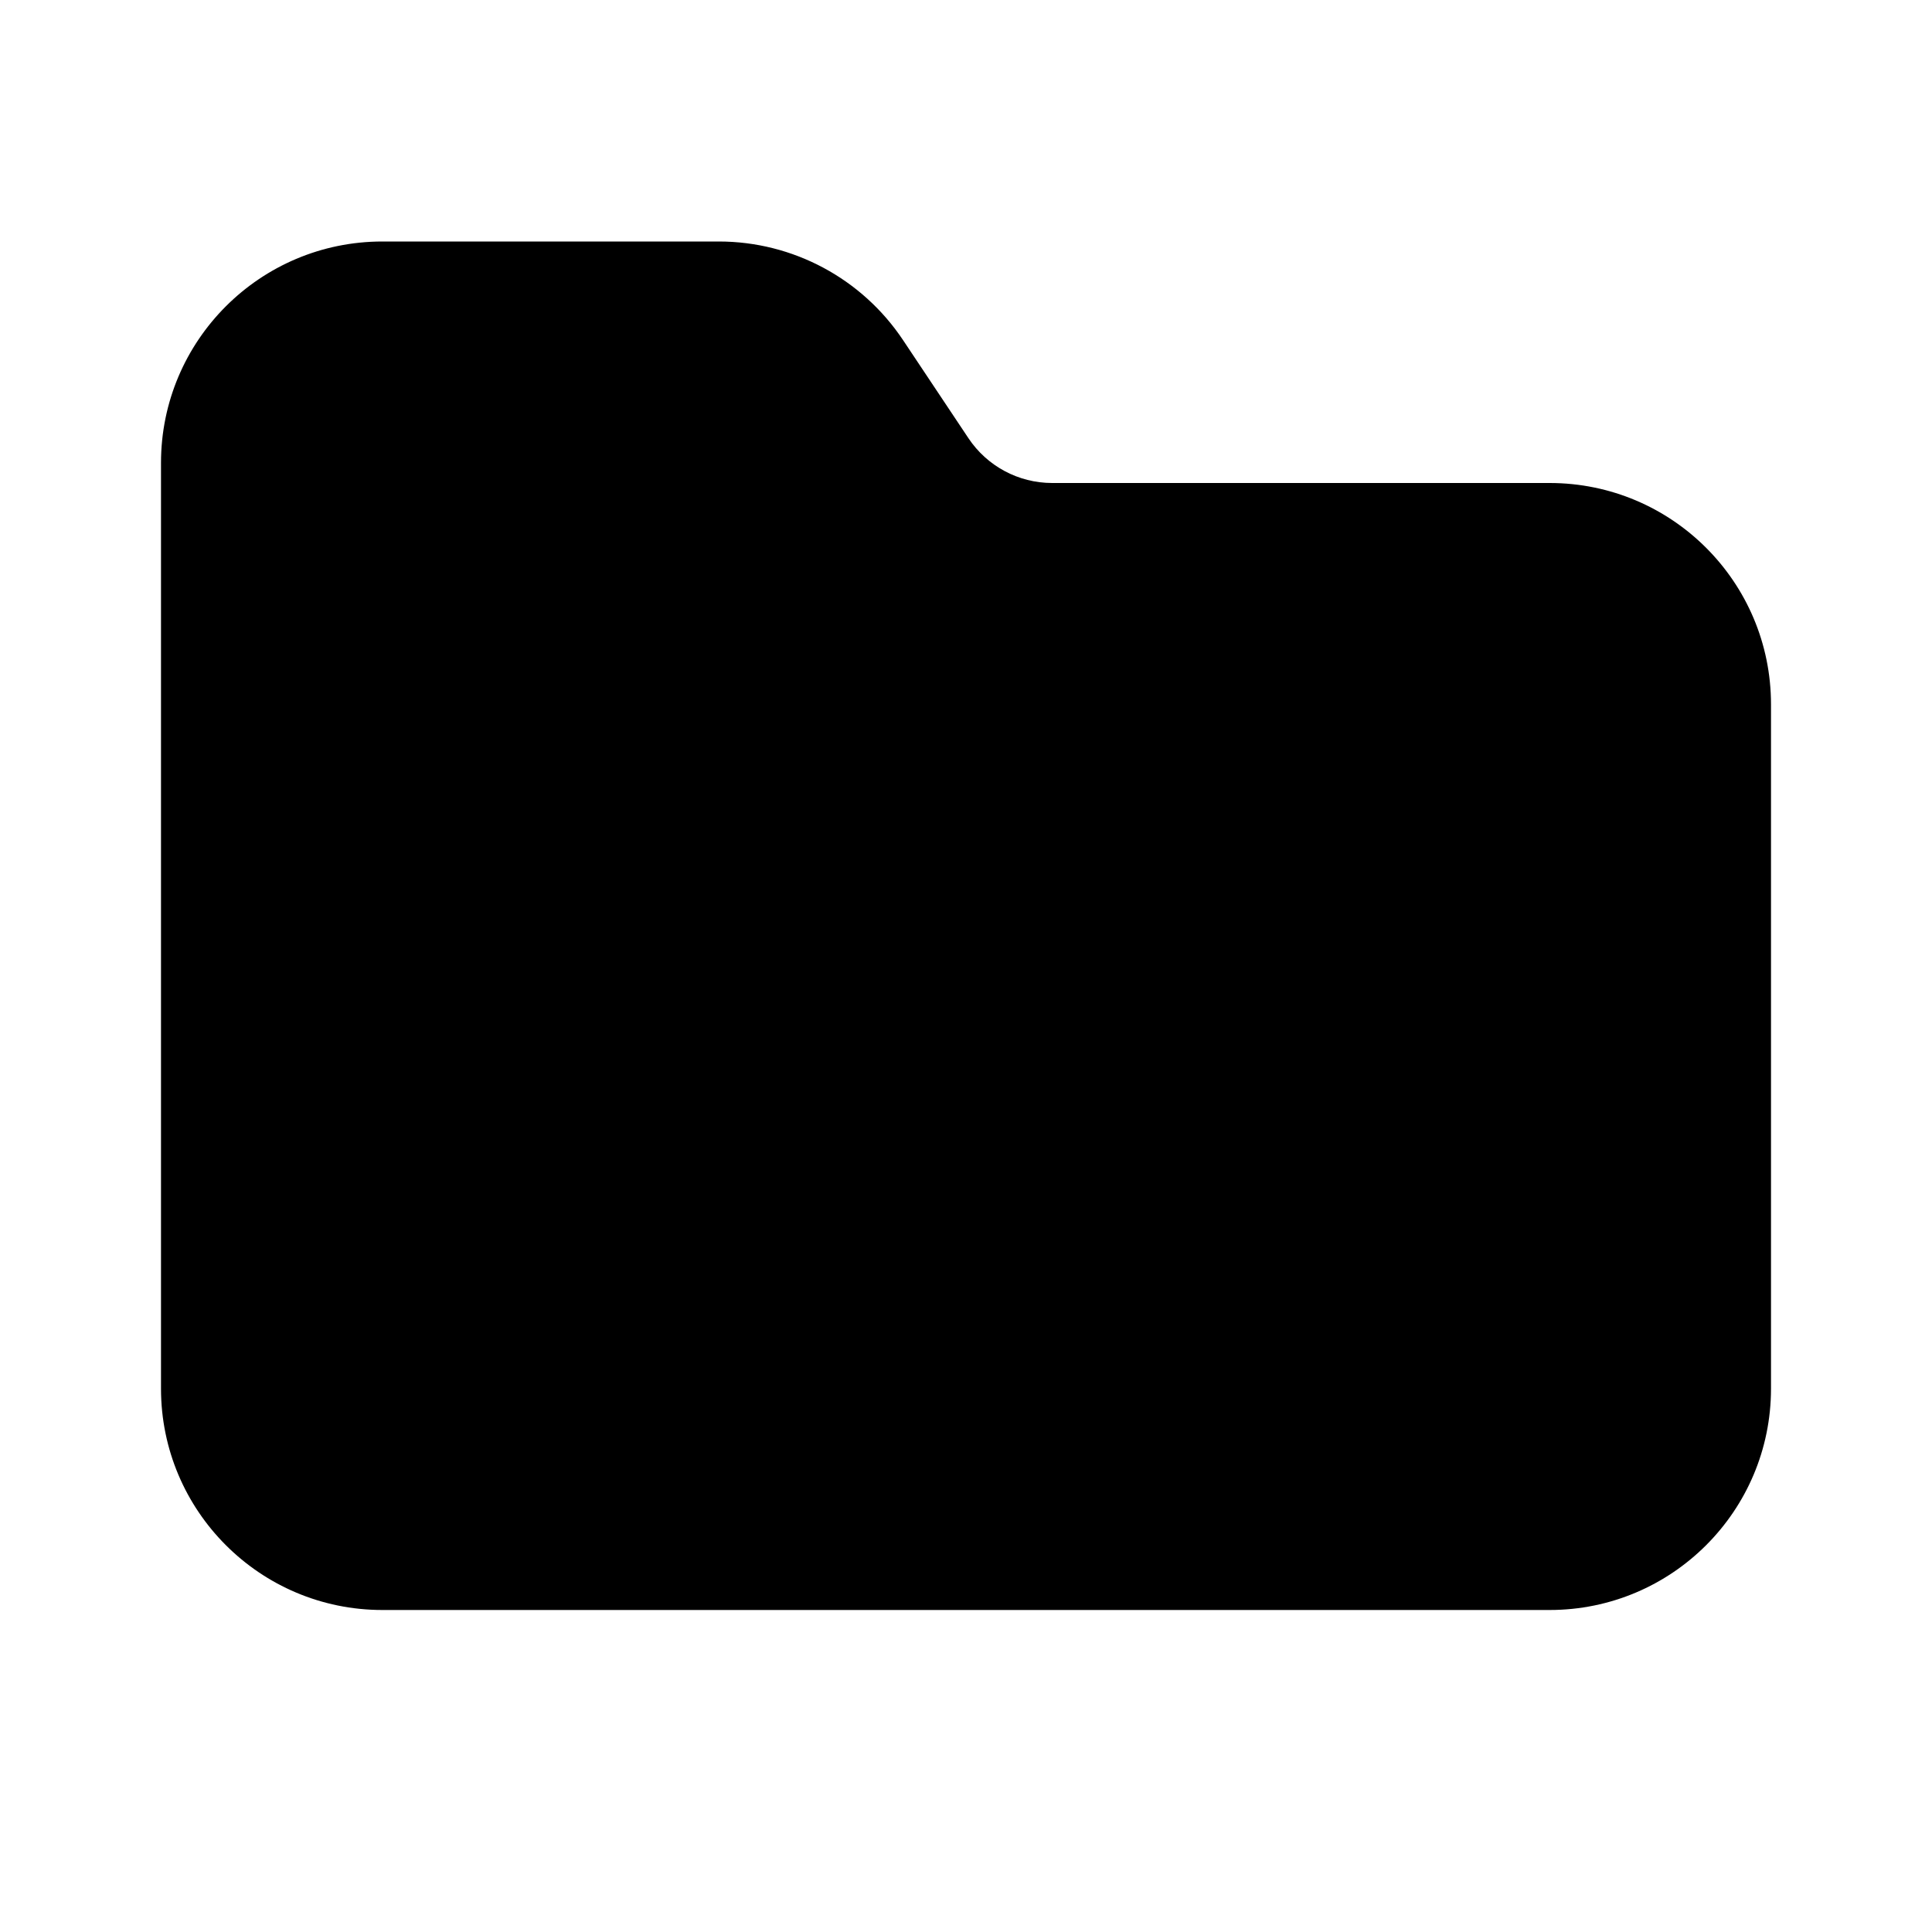
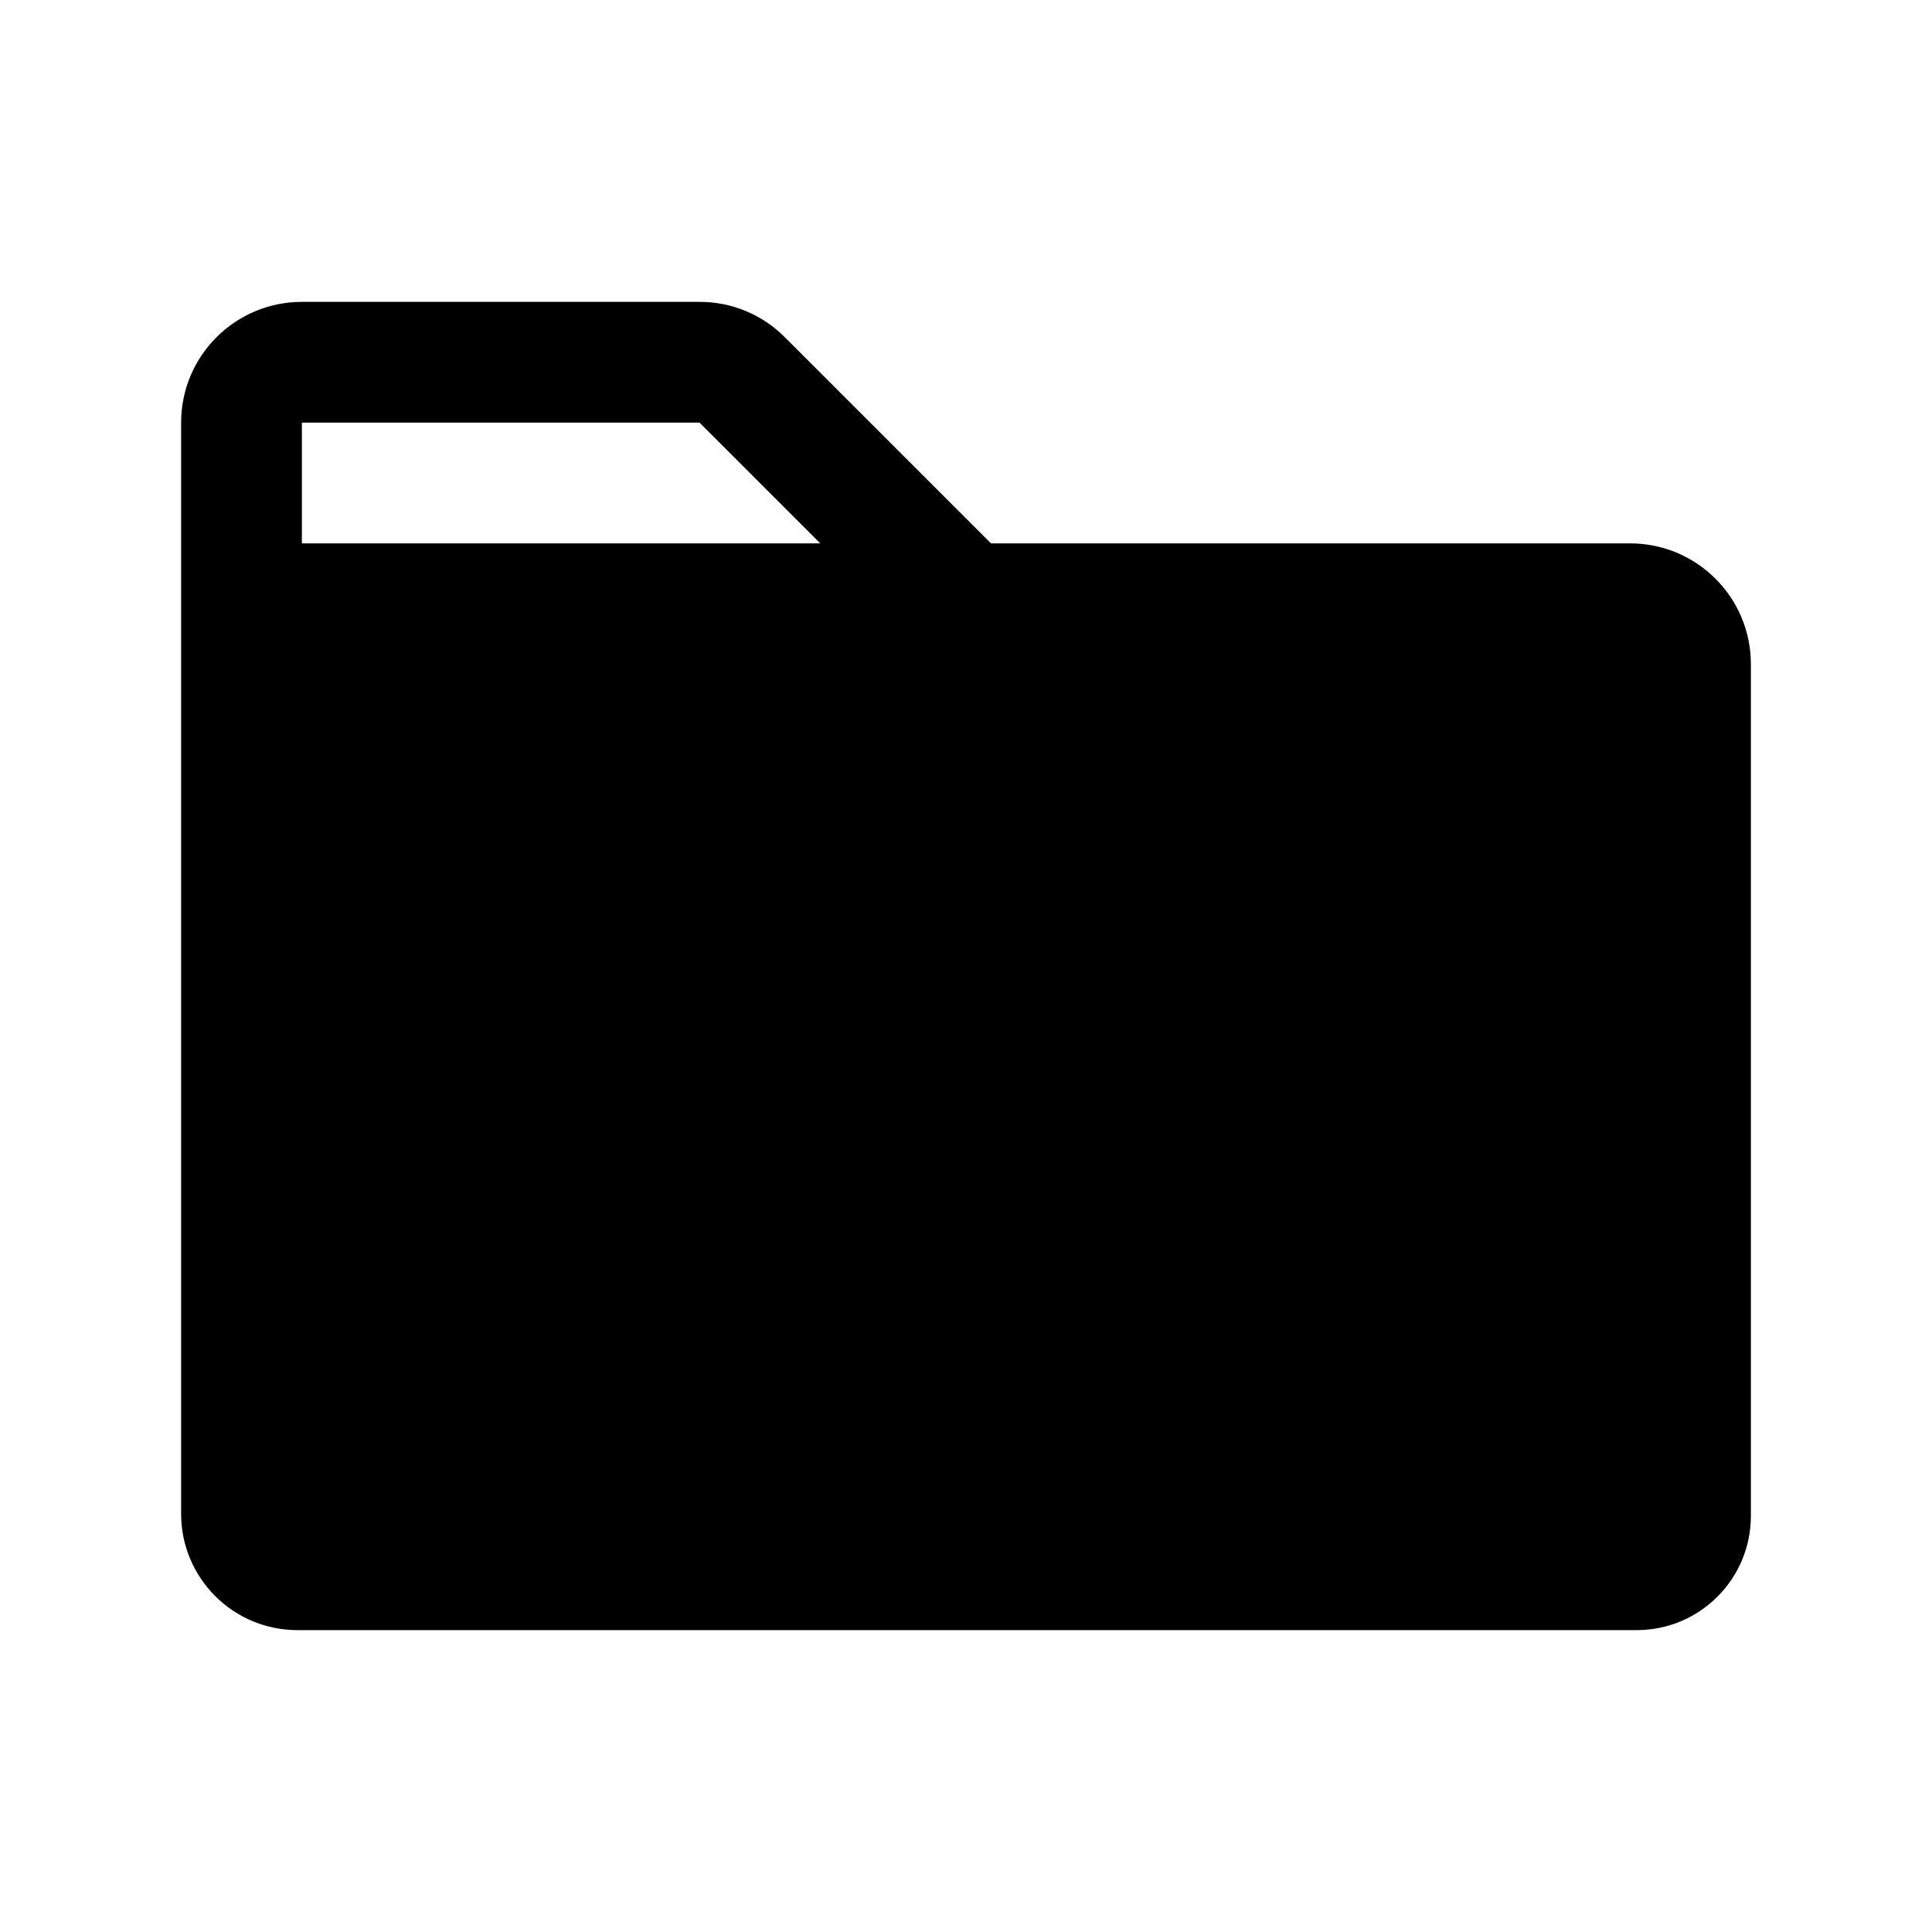
- <svg xmlns="http://www.w3.org/2000/svg" width="24" height="24" fill="currentColor" viewBox="0 0 24 24">
-   <path fill="#000" d="M4.75 3A2.75 2.75 0 0 0 2 5.75v11.5A2.75 2.75 0 0 0 4.75 20h14.5A2.75 2.75 0 0 0 22 17.25v-8.5A2.75 2.75 0 0 0 19.25 6h-6.18a1.25 1.25 0 0 1-1.04-.557l-.812-1.218A2.75 2.75 0 0 0 8.93 3H4.75Z" />
+ <svg xmlns="http://www.w3.org/2000/svg" width="24" height="24" fill="#000000" viewBox="0 0 256 256">
+   <path d="M216,72H131.31L104,44.69A15.88,15.88,0,0,0,92.69,40H40A16,16,0,0,0,24,56V200.62A15.41,15.41,0,0,0,39.39,216h177.5A15.13,15.13,0,0,0,232,200.89V88A16,16,0,0,0,216,72ZM40,56H92.69l16,16H40Z" />
</svg>
